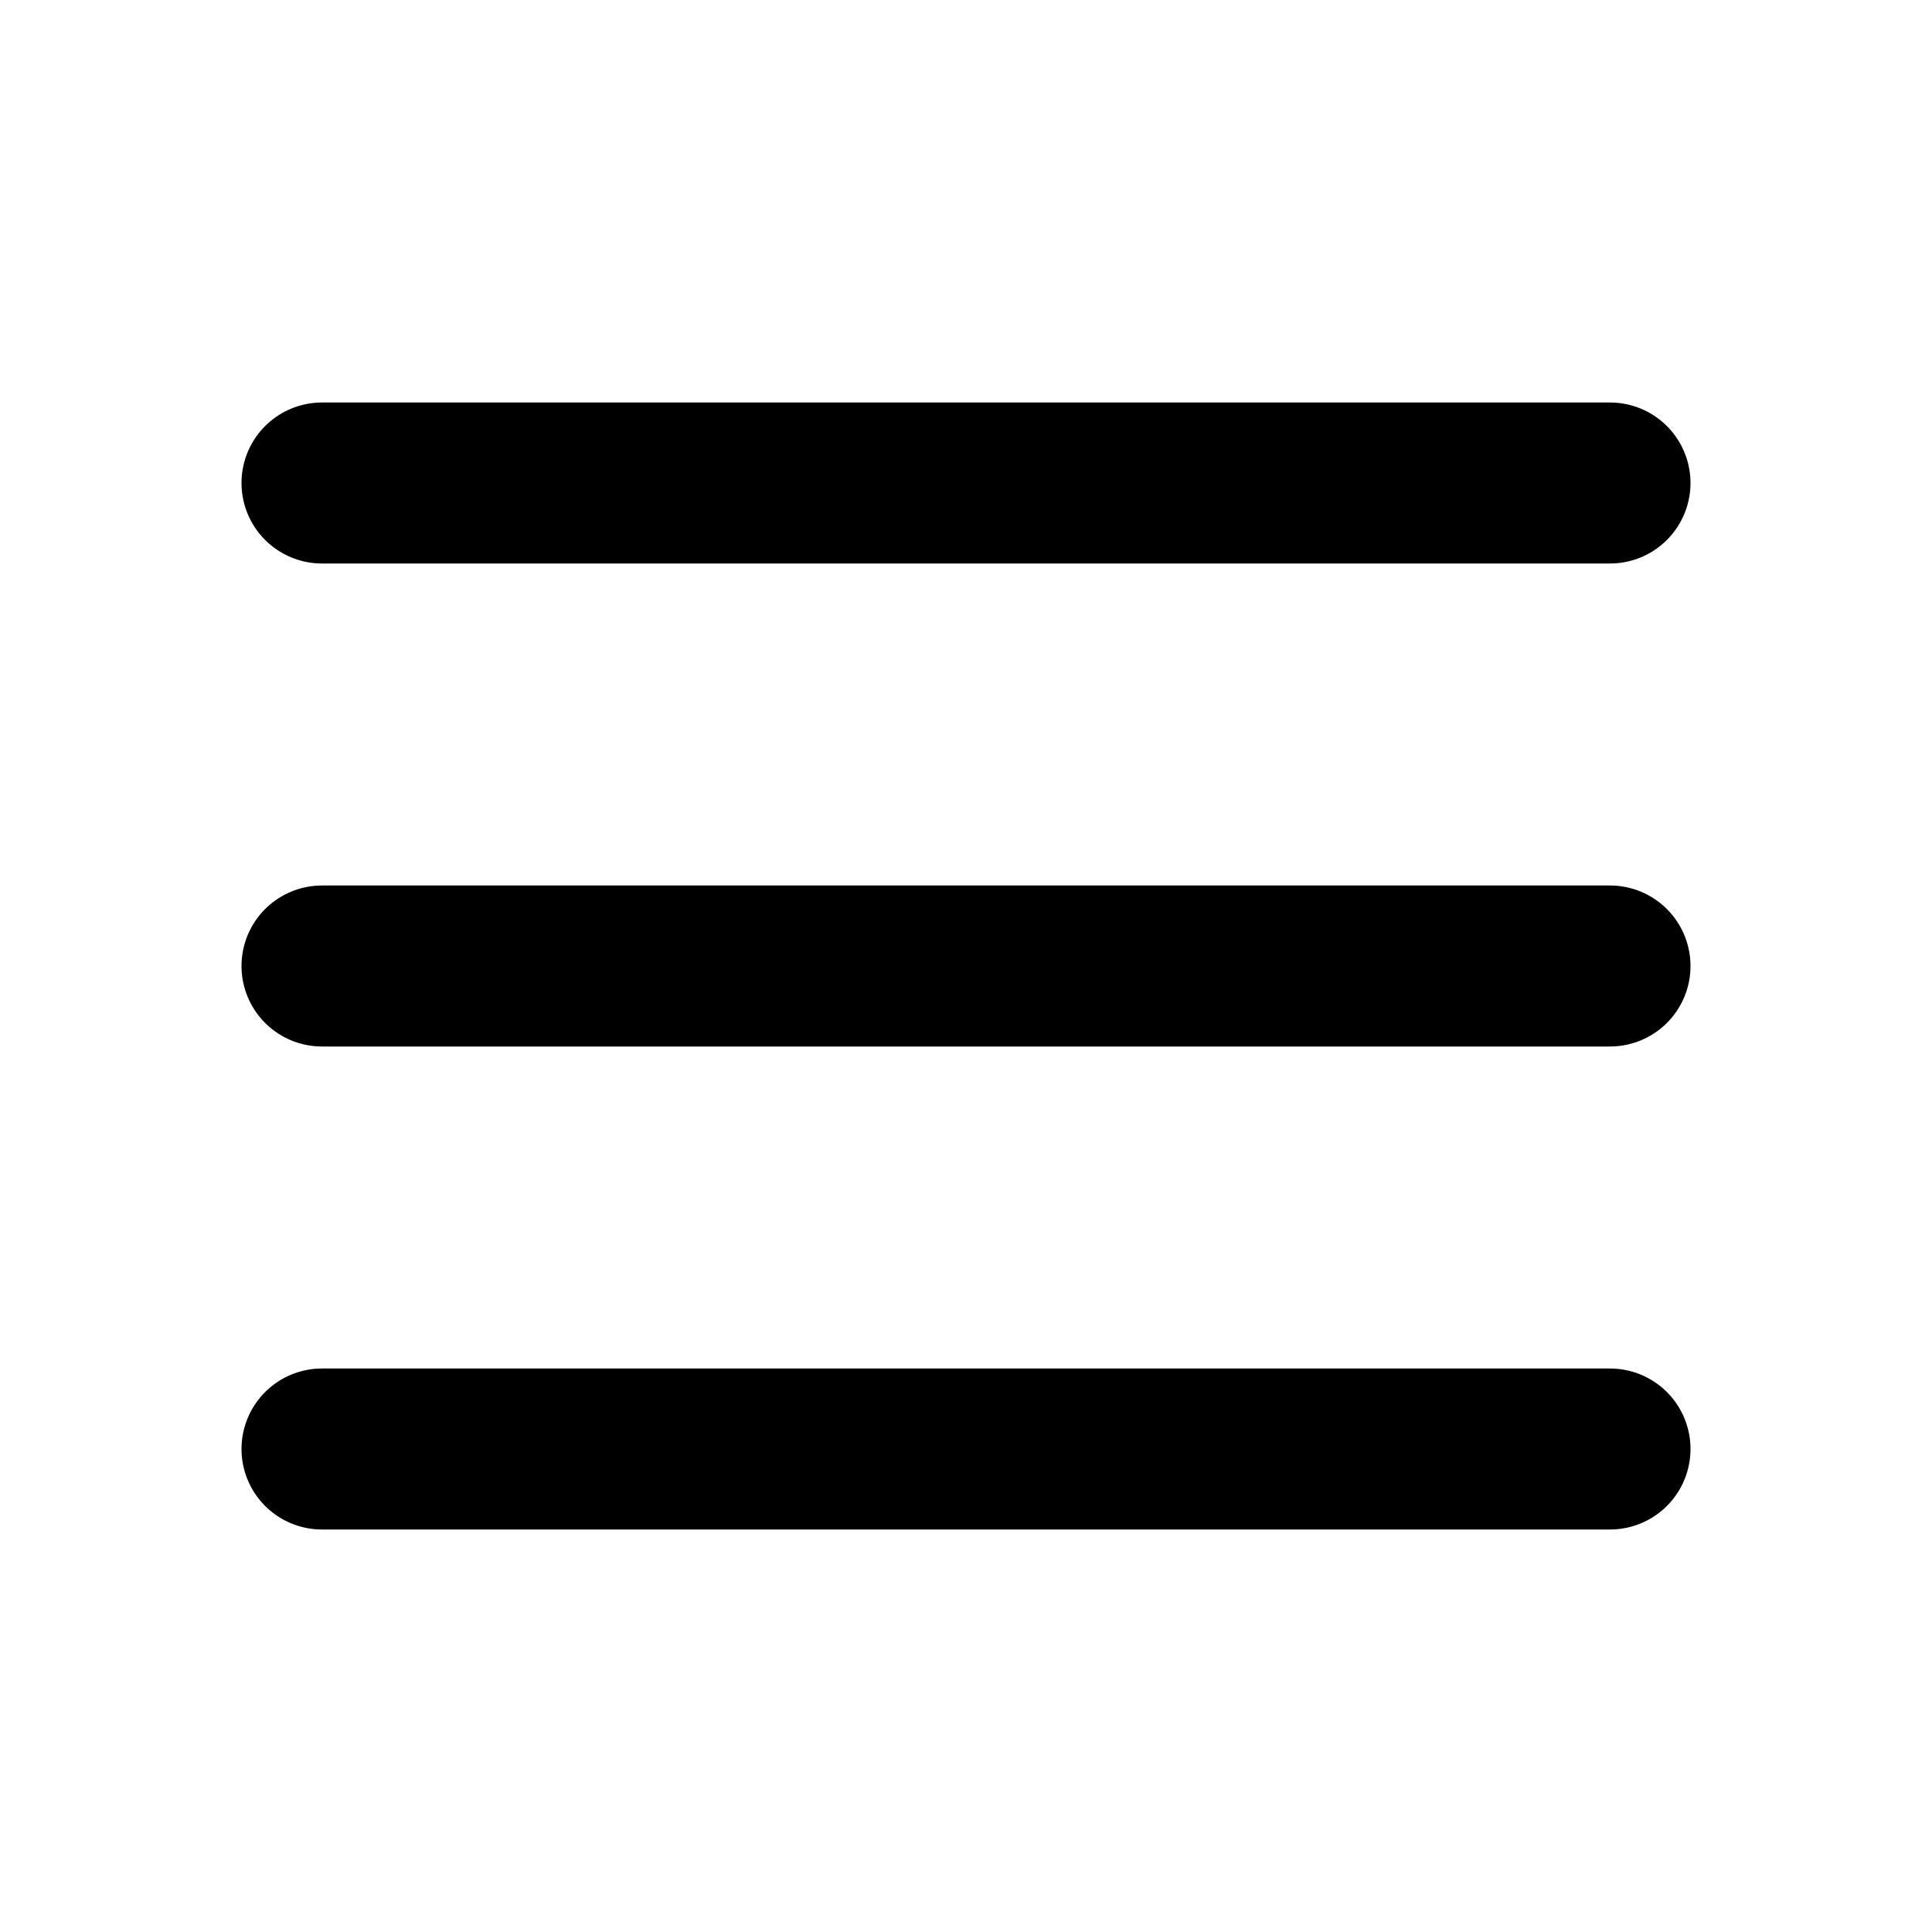
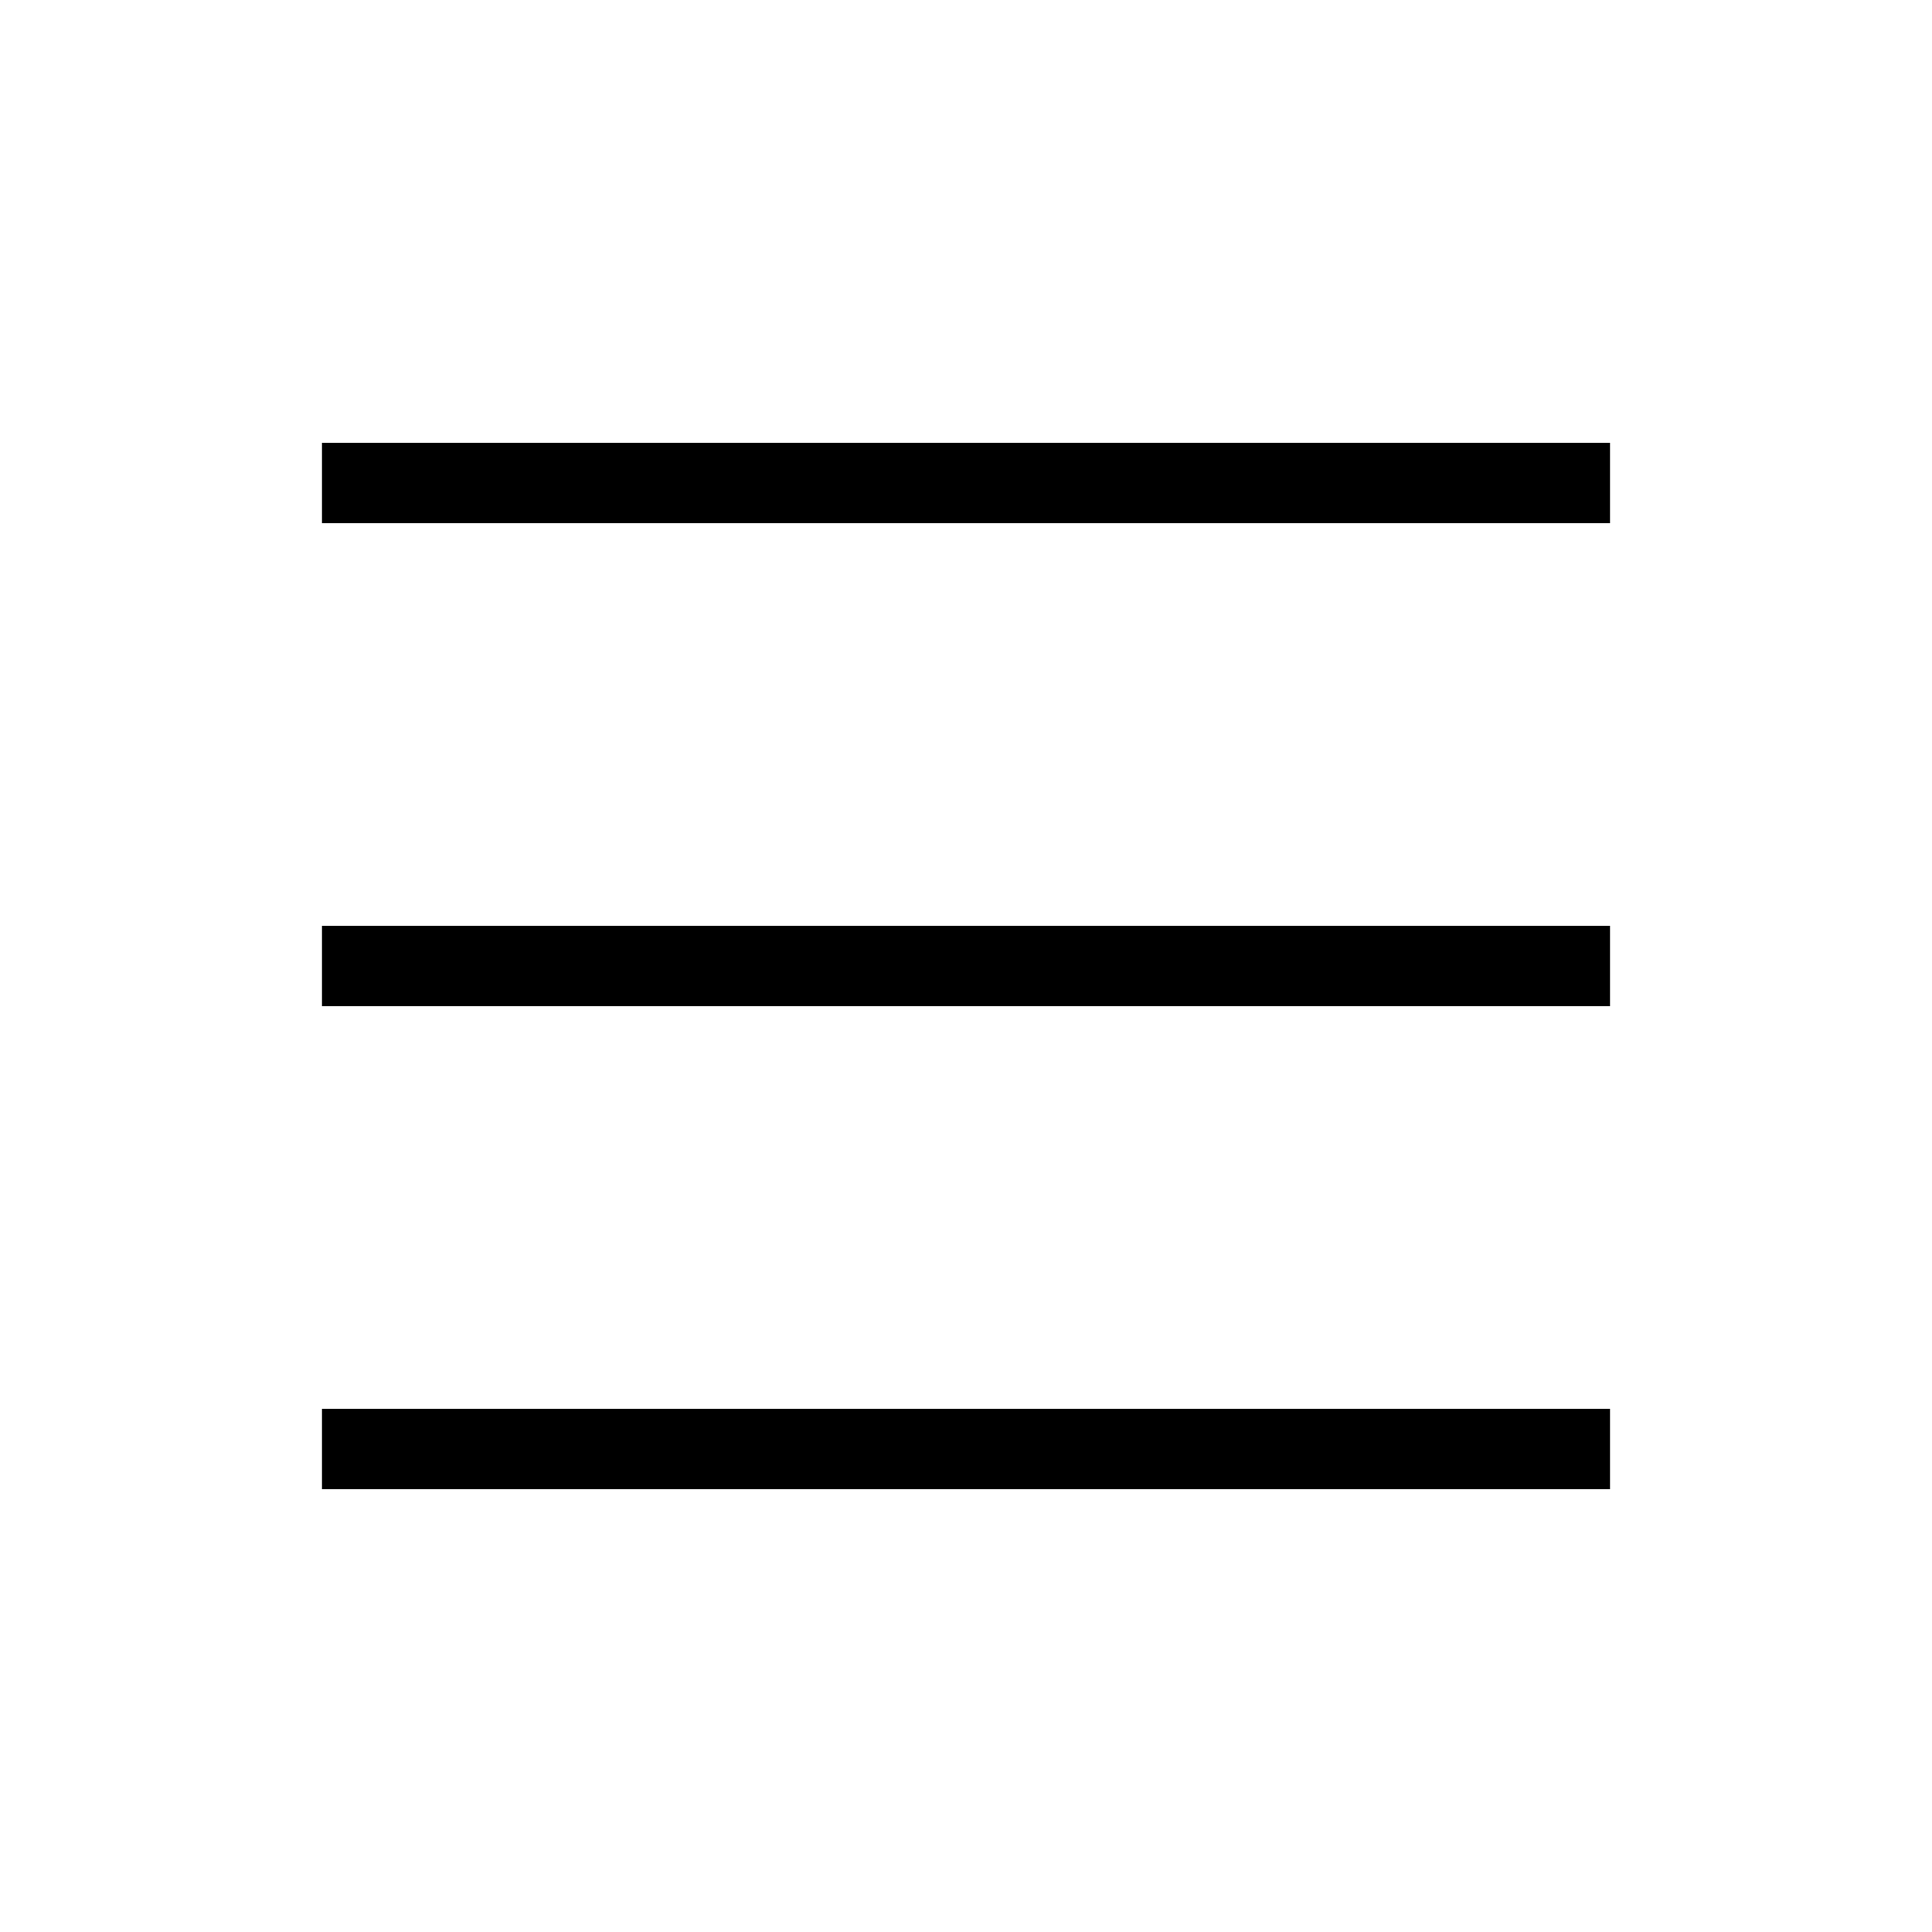
<svg xmlns="http://www.w3.org/2000/svg" width="800px" height="800px" viewBox="0 0 24 24" fill="none">
-   <path d="M4 18L20 18" stroke="#000000" stroke-width="2" stroke-linecap="round" />
-   <path d="M4 12L20 12" stroke="#000000" stroke-width="2" stroke-linecap="round" />
-   <path d="M4 6L20 6" stroke="#000000" stroke-width="2" stroke-linecap="round" />
+   <path d="M4 18L20 18" stroke="#000000" strokeWidth="2" strokeLinecap="round" />
+   <path d="M4 12L20 12" stroke="#000000" strokeWidth="2" strokeLinecap="round" />
+   <path d="M4 6L20 6" stroke="#000000" strokeWidth="2" strokeLinecap="round" />
</svg>
